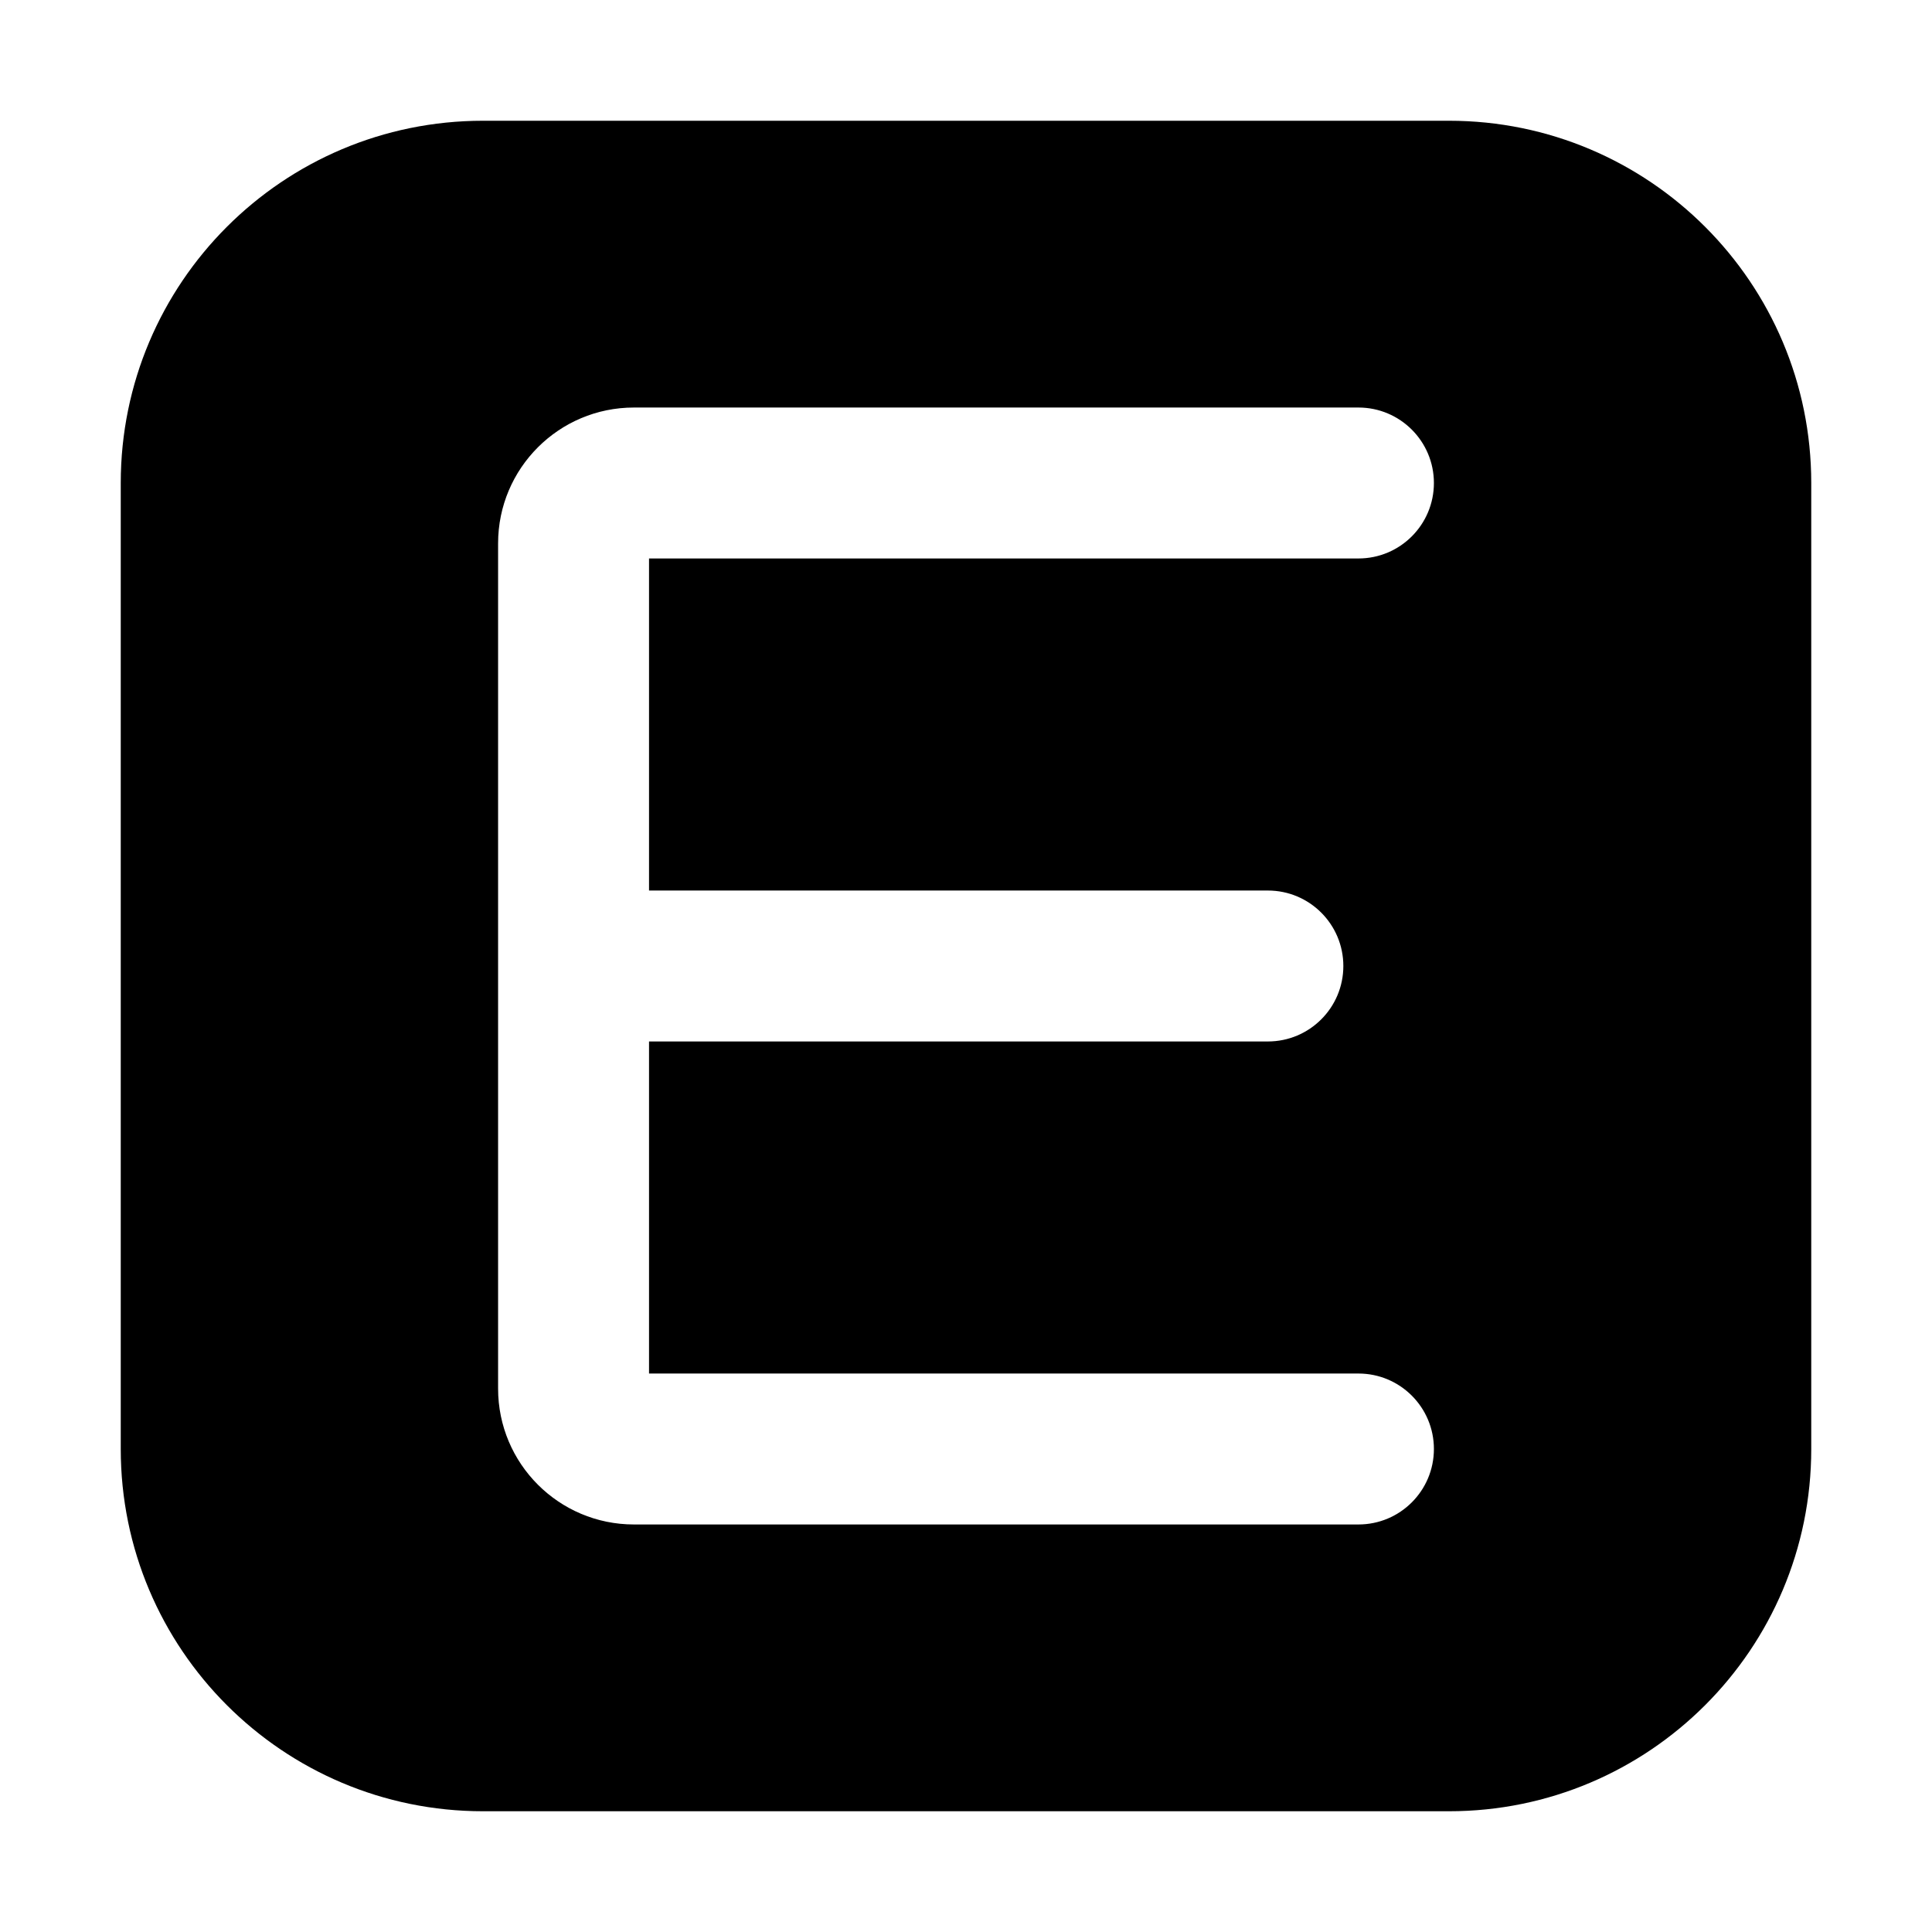
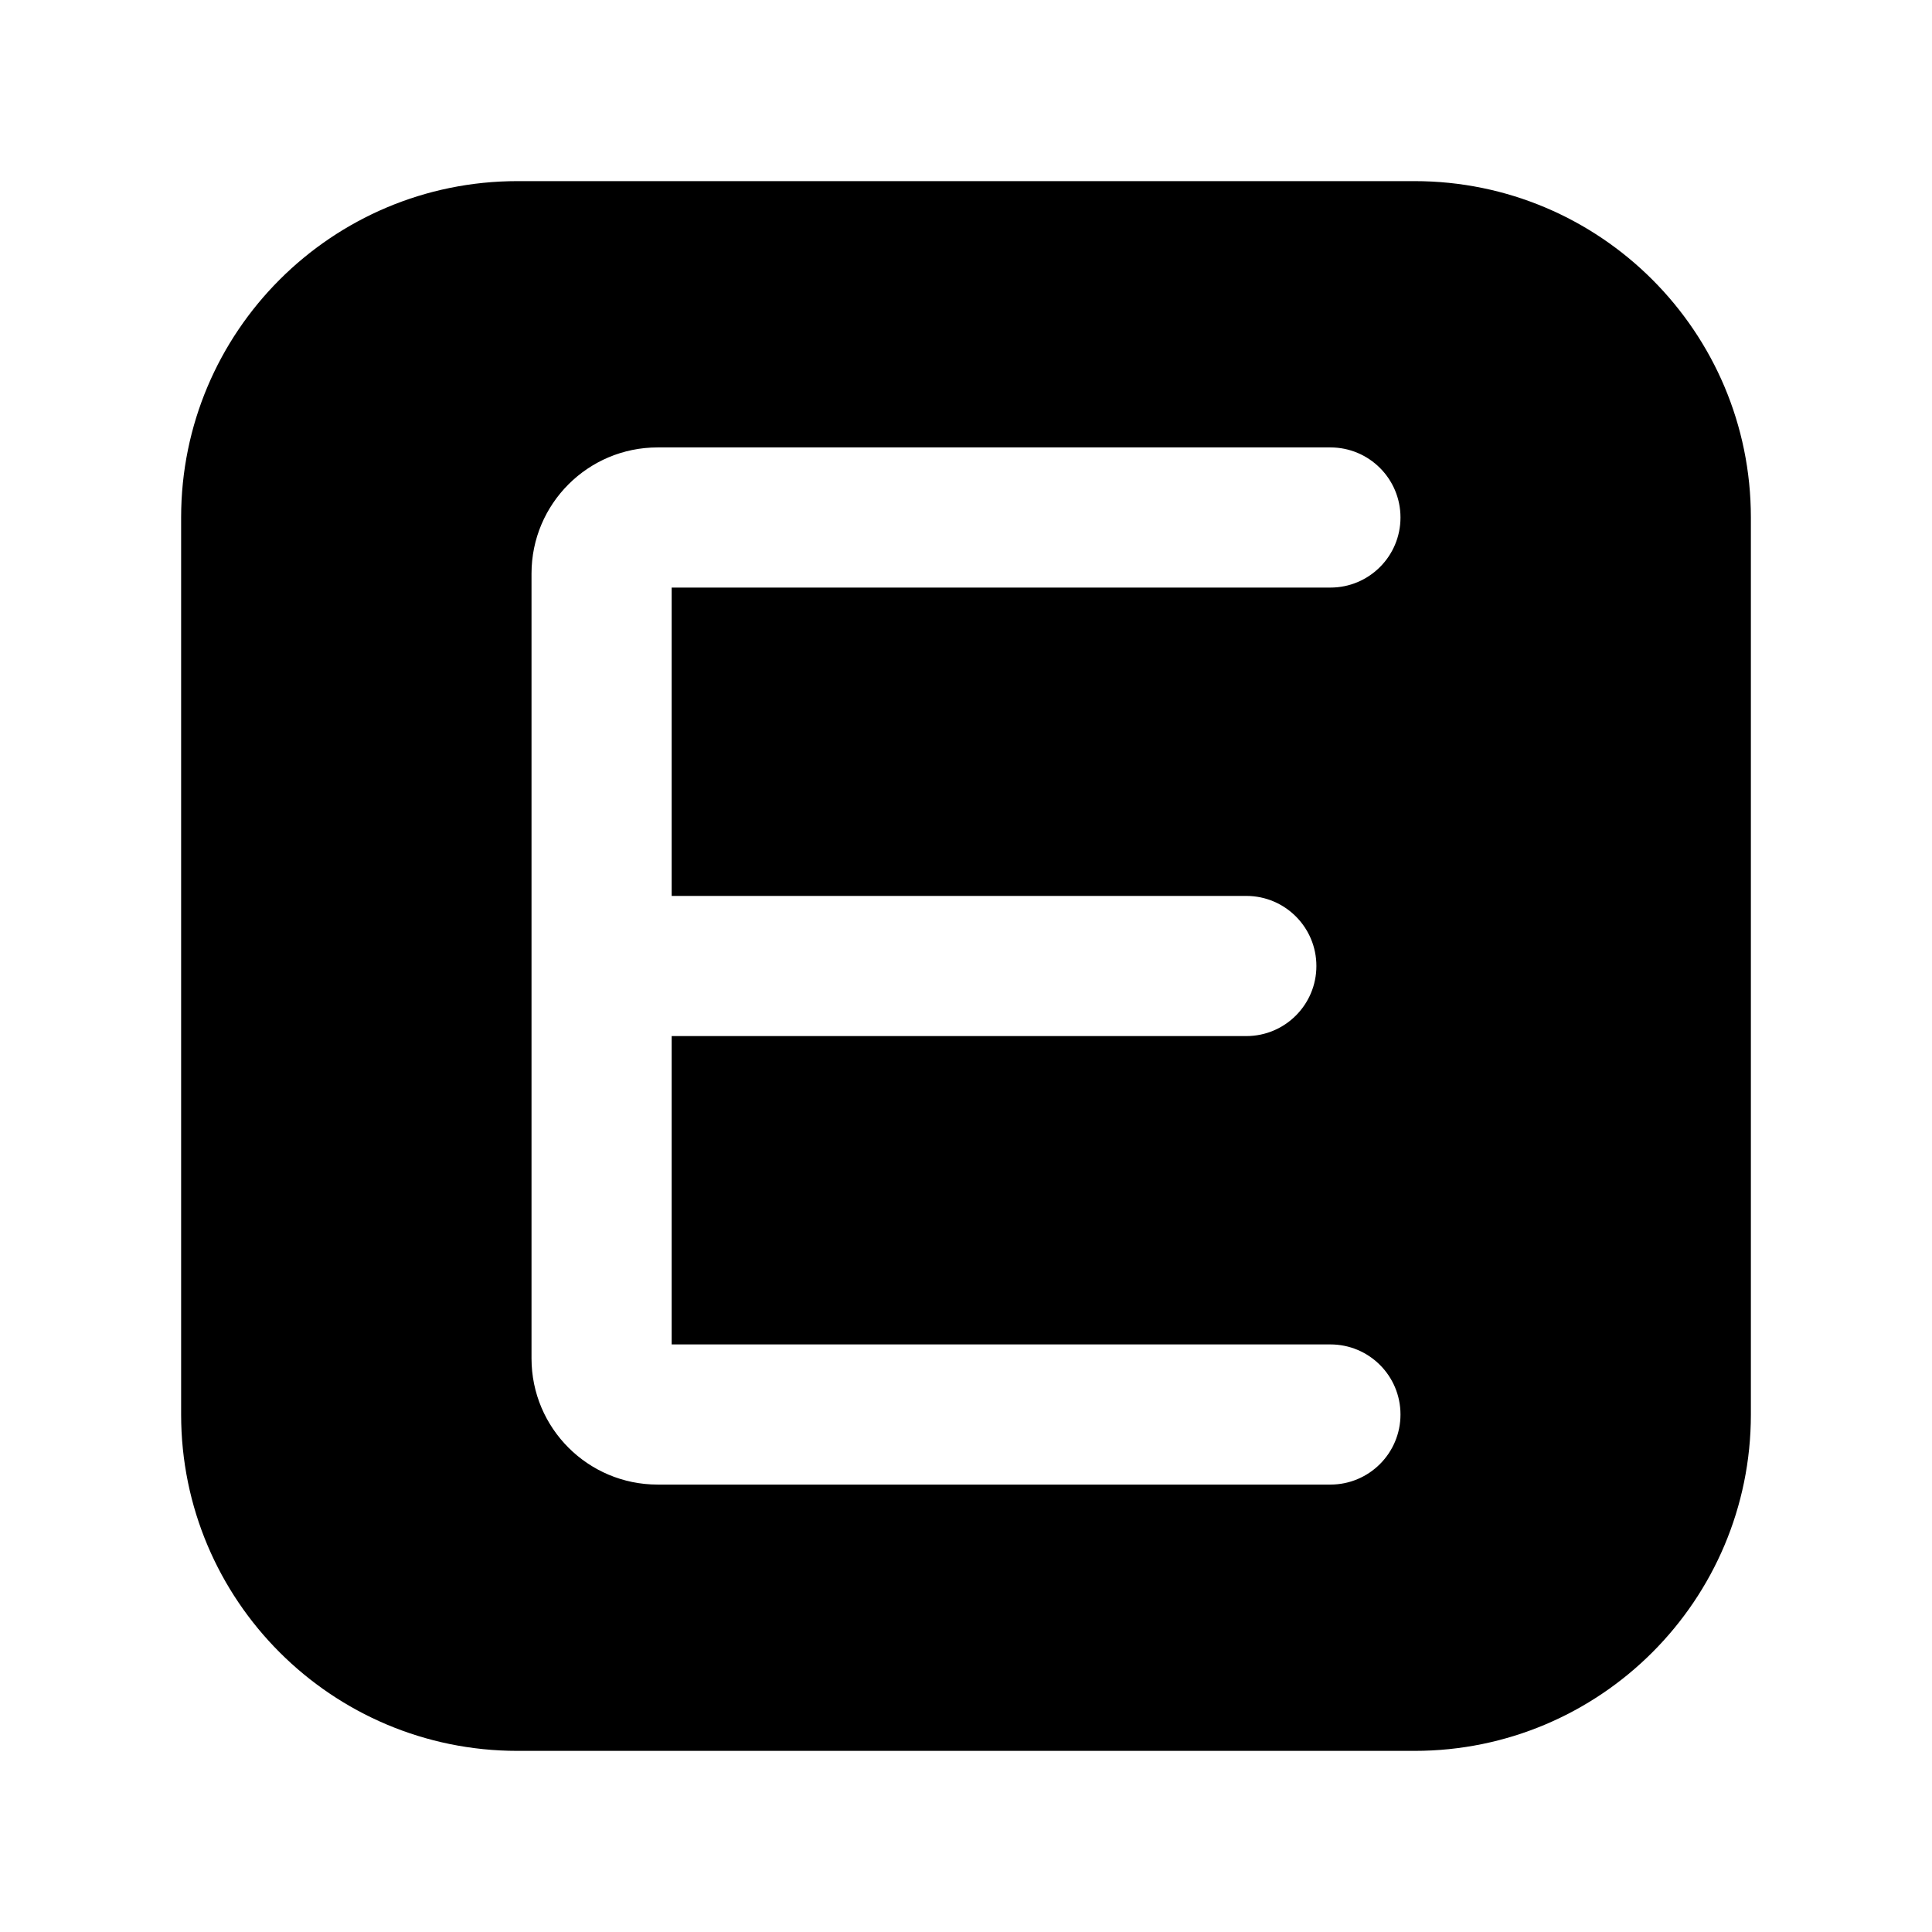
- <svg xmlns="http://www.w3.org/2000/svg" width="512" height="512" viewBox="0 0 512 512" fill="none">
-   <path fill-rule="evenodd" clip-rule="evenodd" d="M128 32C74.981 32 32 74.981 32 128V384C32 437.019 74.981 480 128 480H384C437.019 480 480 437.019 480 384V128C480 74.981 437.019 32 384 32H128ZM168 108C148.118 108 132 124.118 132 144V368C132 387.882 148.118 404 168 404H360C371.046 404 380 395.046 380 384C380 372.954 371.046 364 360 364H172V276H336C347.046 276 356 267.046 356 256C356 244.954 347.046 236 336 236H172V148H360C371.046 148 380 139.046 380 128C380 116.954 371.046 108 360 108H168Z" fill="black" />
+ <svg xmlns="http://www.w3.org/2000/svg" width="16" height="16" fill="none" viewBox="0 0 16 16" version="1.1" id="svg2" xml:space="preserve">
+   <defs id="defs1">
+     <rect id="path_0" width="16" height="16" x="0" y="0" />
+   </defs>
+   <g style="fill:none" id="g3" transform="matrix(0.02901786,0,0,0.02901786,0.5714285,0.5714285)">
+     <path fill-rule="evenodd" clip-rule="evenodd" d="M 128,32 C 74.981,32 32,74.981 32,128 v 256 c 0,53.019 42.981,96 96,96 h 256 c 53.019,0 96,-42.981 96,-96 V 128 C 480,74.981 437.019,32 384,32 Z m 40,76 c -19.882,0 -36,16.118 -36,36 v 224 c 0,19.882 16.118,36 36,36 h 192 c 11.046,0 20,-8.954 20,-20 0,-11.046 -8.954,-20 -20,-20 H 172 v -88 h 164 c 11.046,0 20,-8.954 20,-20 0,-11.046 -8.954,-20 -20,-20 H 172 v -88 h 188 c 11.046,0 20,-8.954 20,-20 0,-11.046 -8.954,-20 -20,-20 z" fill="#000000" id="path1" />
+   </g>
</svg>
